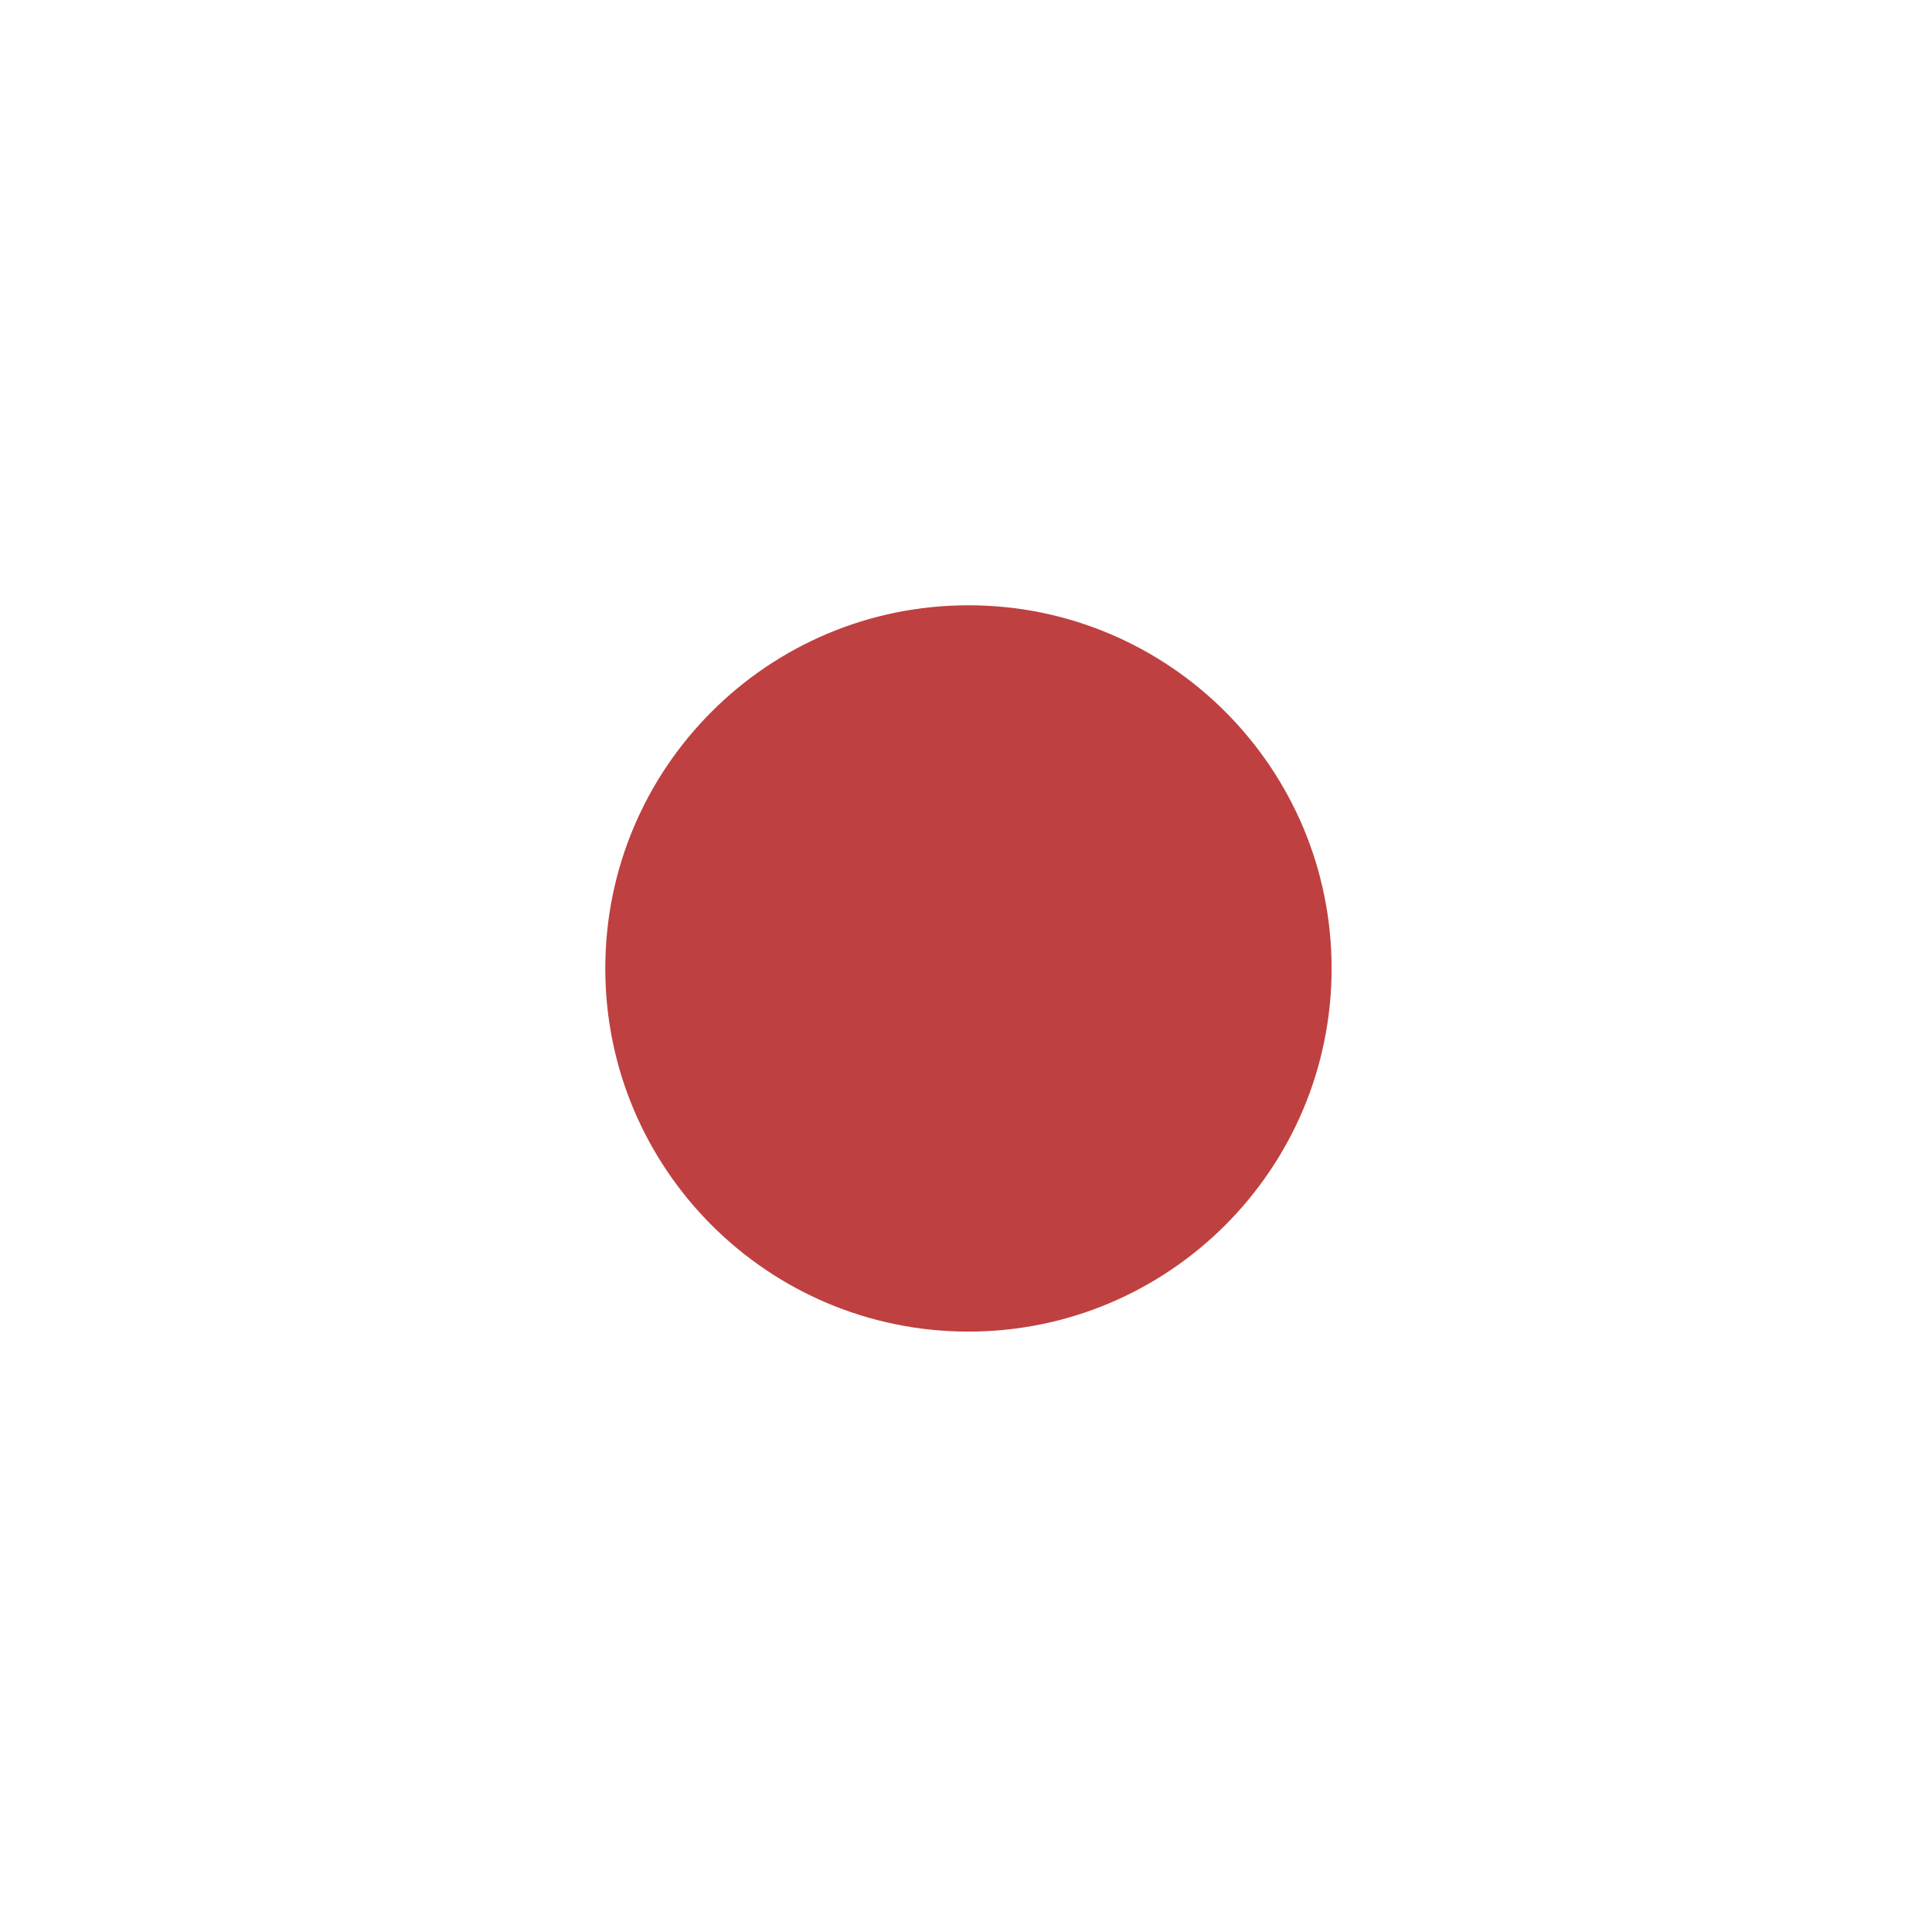
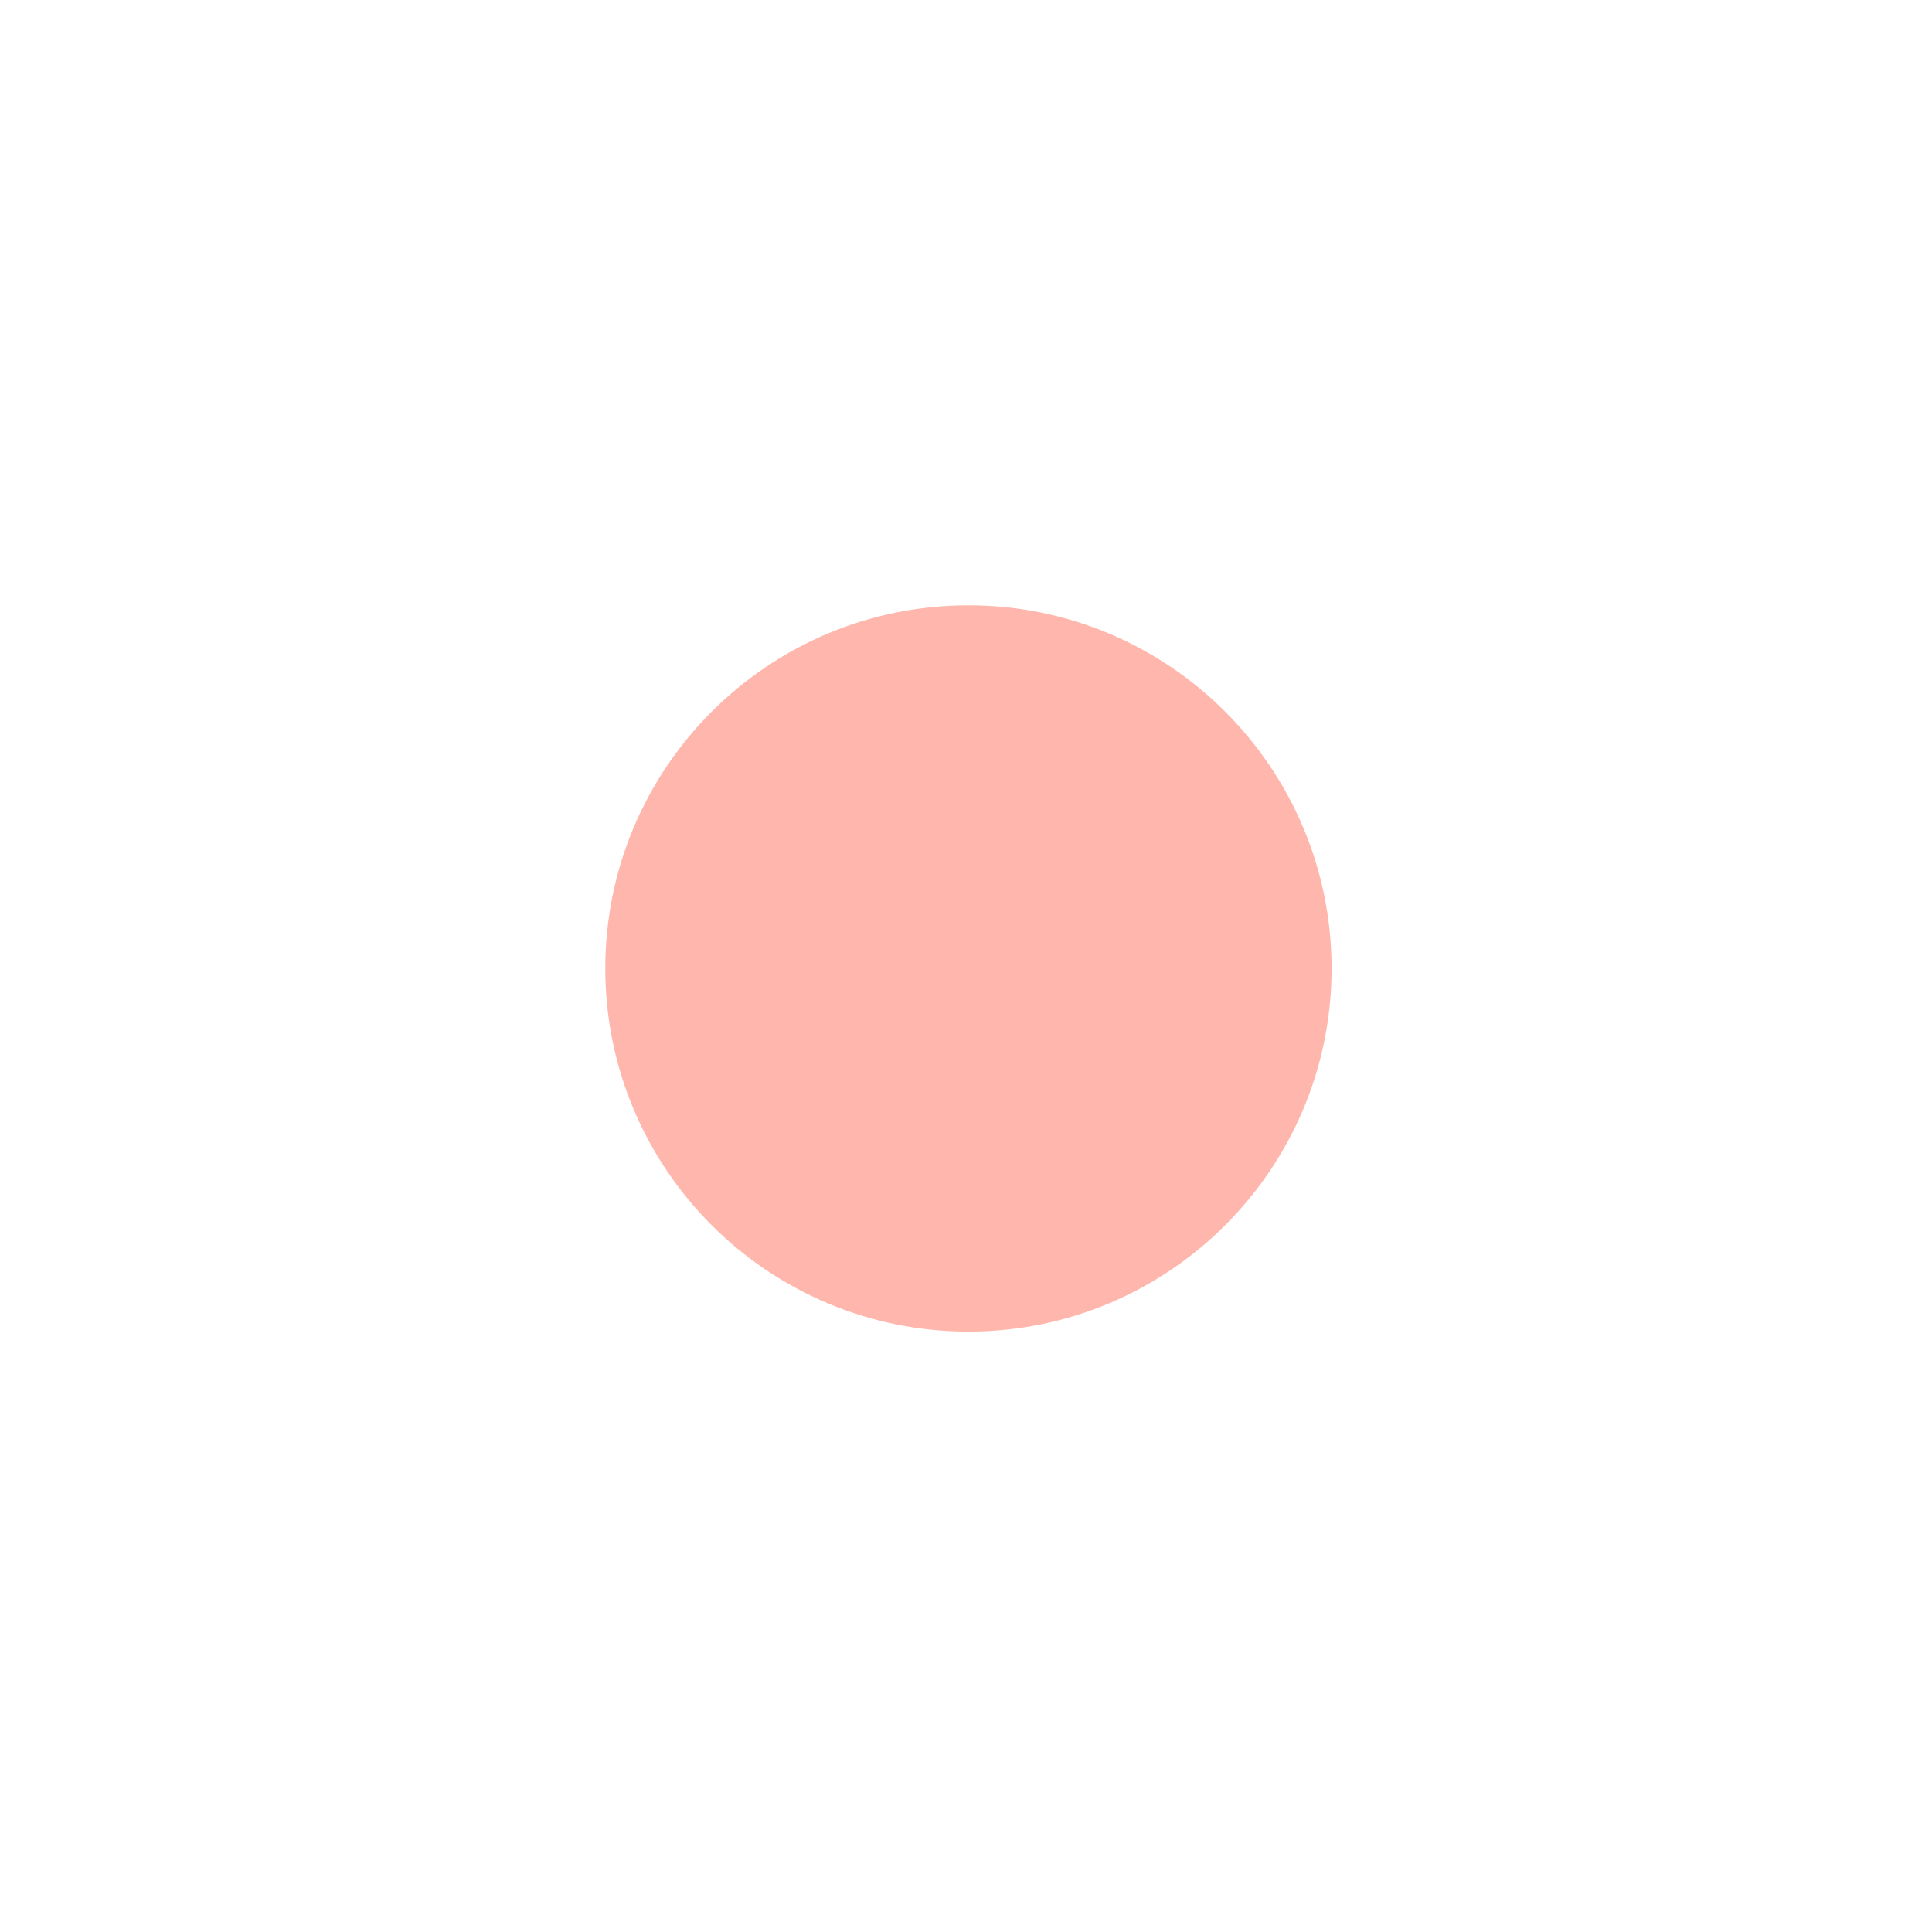
<svg xmlns="http://www.w3.org/2000/svg" width="133pt" height="133pt" viewBox="0 0 133 133" version="1.1">
  <g id="surface1">
-     <path style=" stroke:none;fill-rule:nonzero;fill:#bf4040;fill-opacity:1;" d="M 91.668 66.668 C 91.668 80.469 80.469 91.668 66.668 91.668 C 52.863 91.668 41.668 80.469 41.668 66.668 C 41.668 52.863 52.863 41.668 66.668 41.668 C 80.469 41.668 91.668 52.863 91.668 66.668 Z M 91.668 66.668 " />
+     <path style=" stroke:none;fill-rule:nonzero;fill:#ffb7ad;fill-opacity:1;" d="M 91.668 66.668 C 91.668 80.469 80.469 91.668 66.668 91.668 C 52.863 91.668 41.668 80.469 41.668 66.668 C 41.668 52.863 52.863 41.668 66.668 41.668 C 80.469 41.668 91.668 52.863 91.668 66.668 Z M 91.668 66.668 " />
  </g>
</svg>
